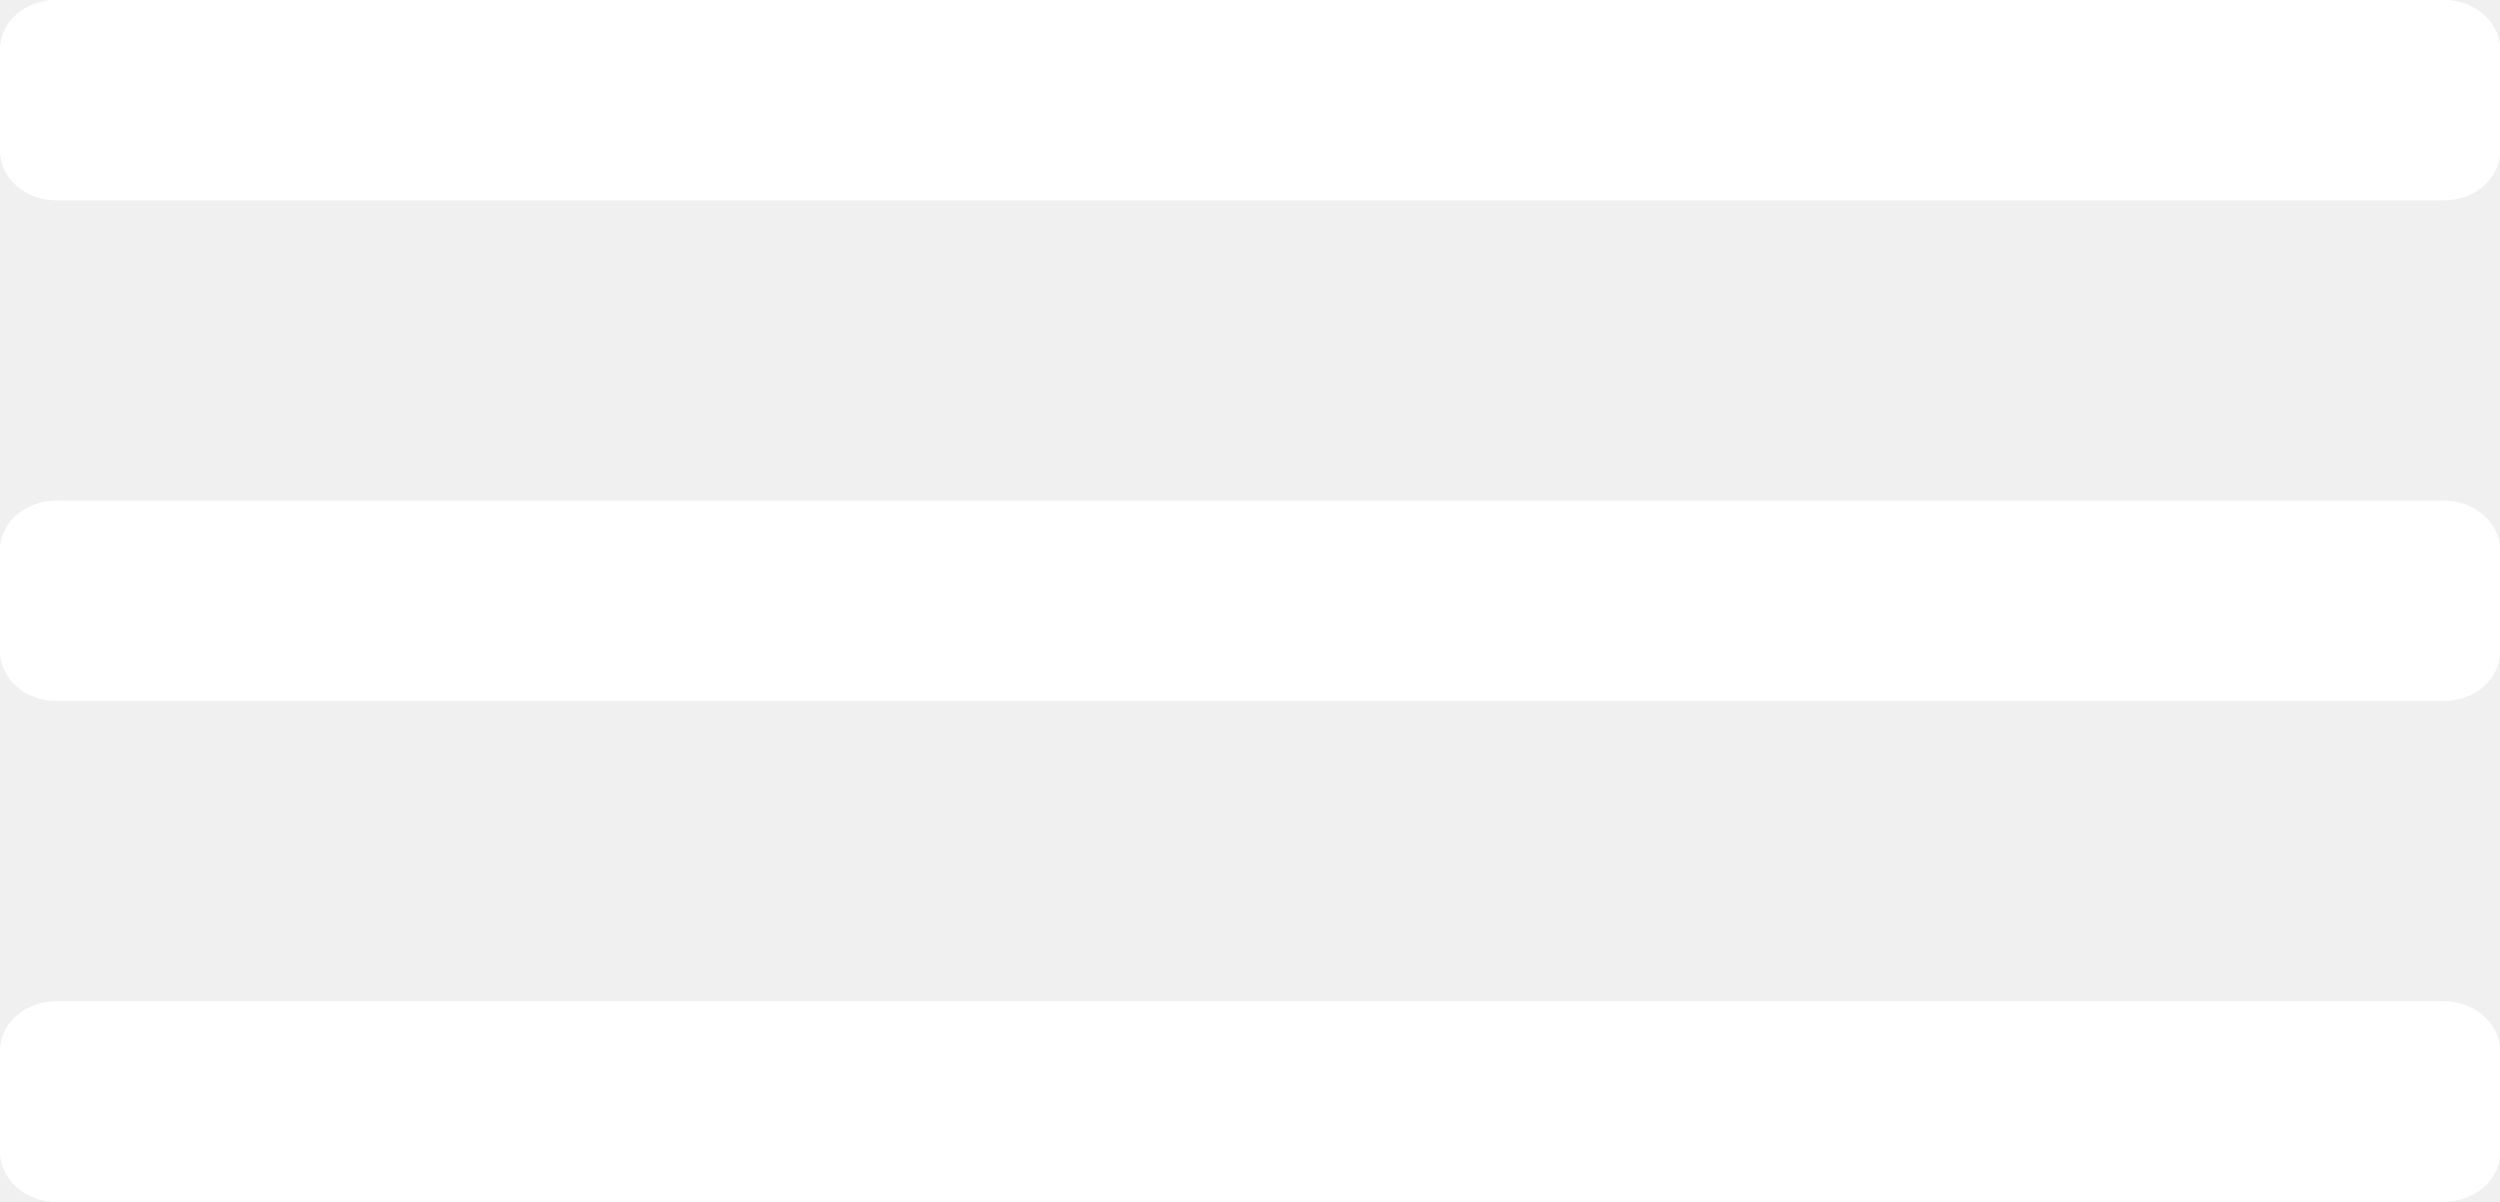
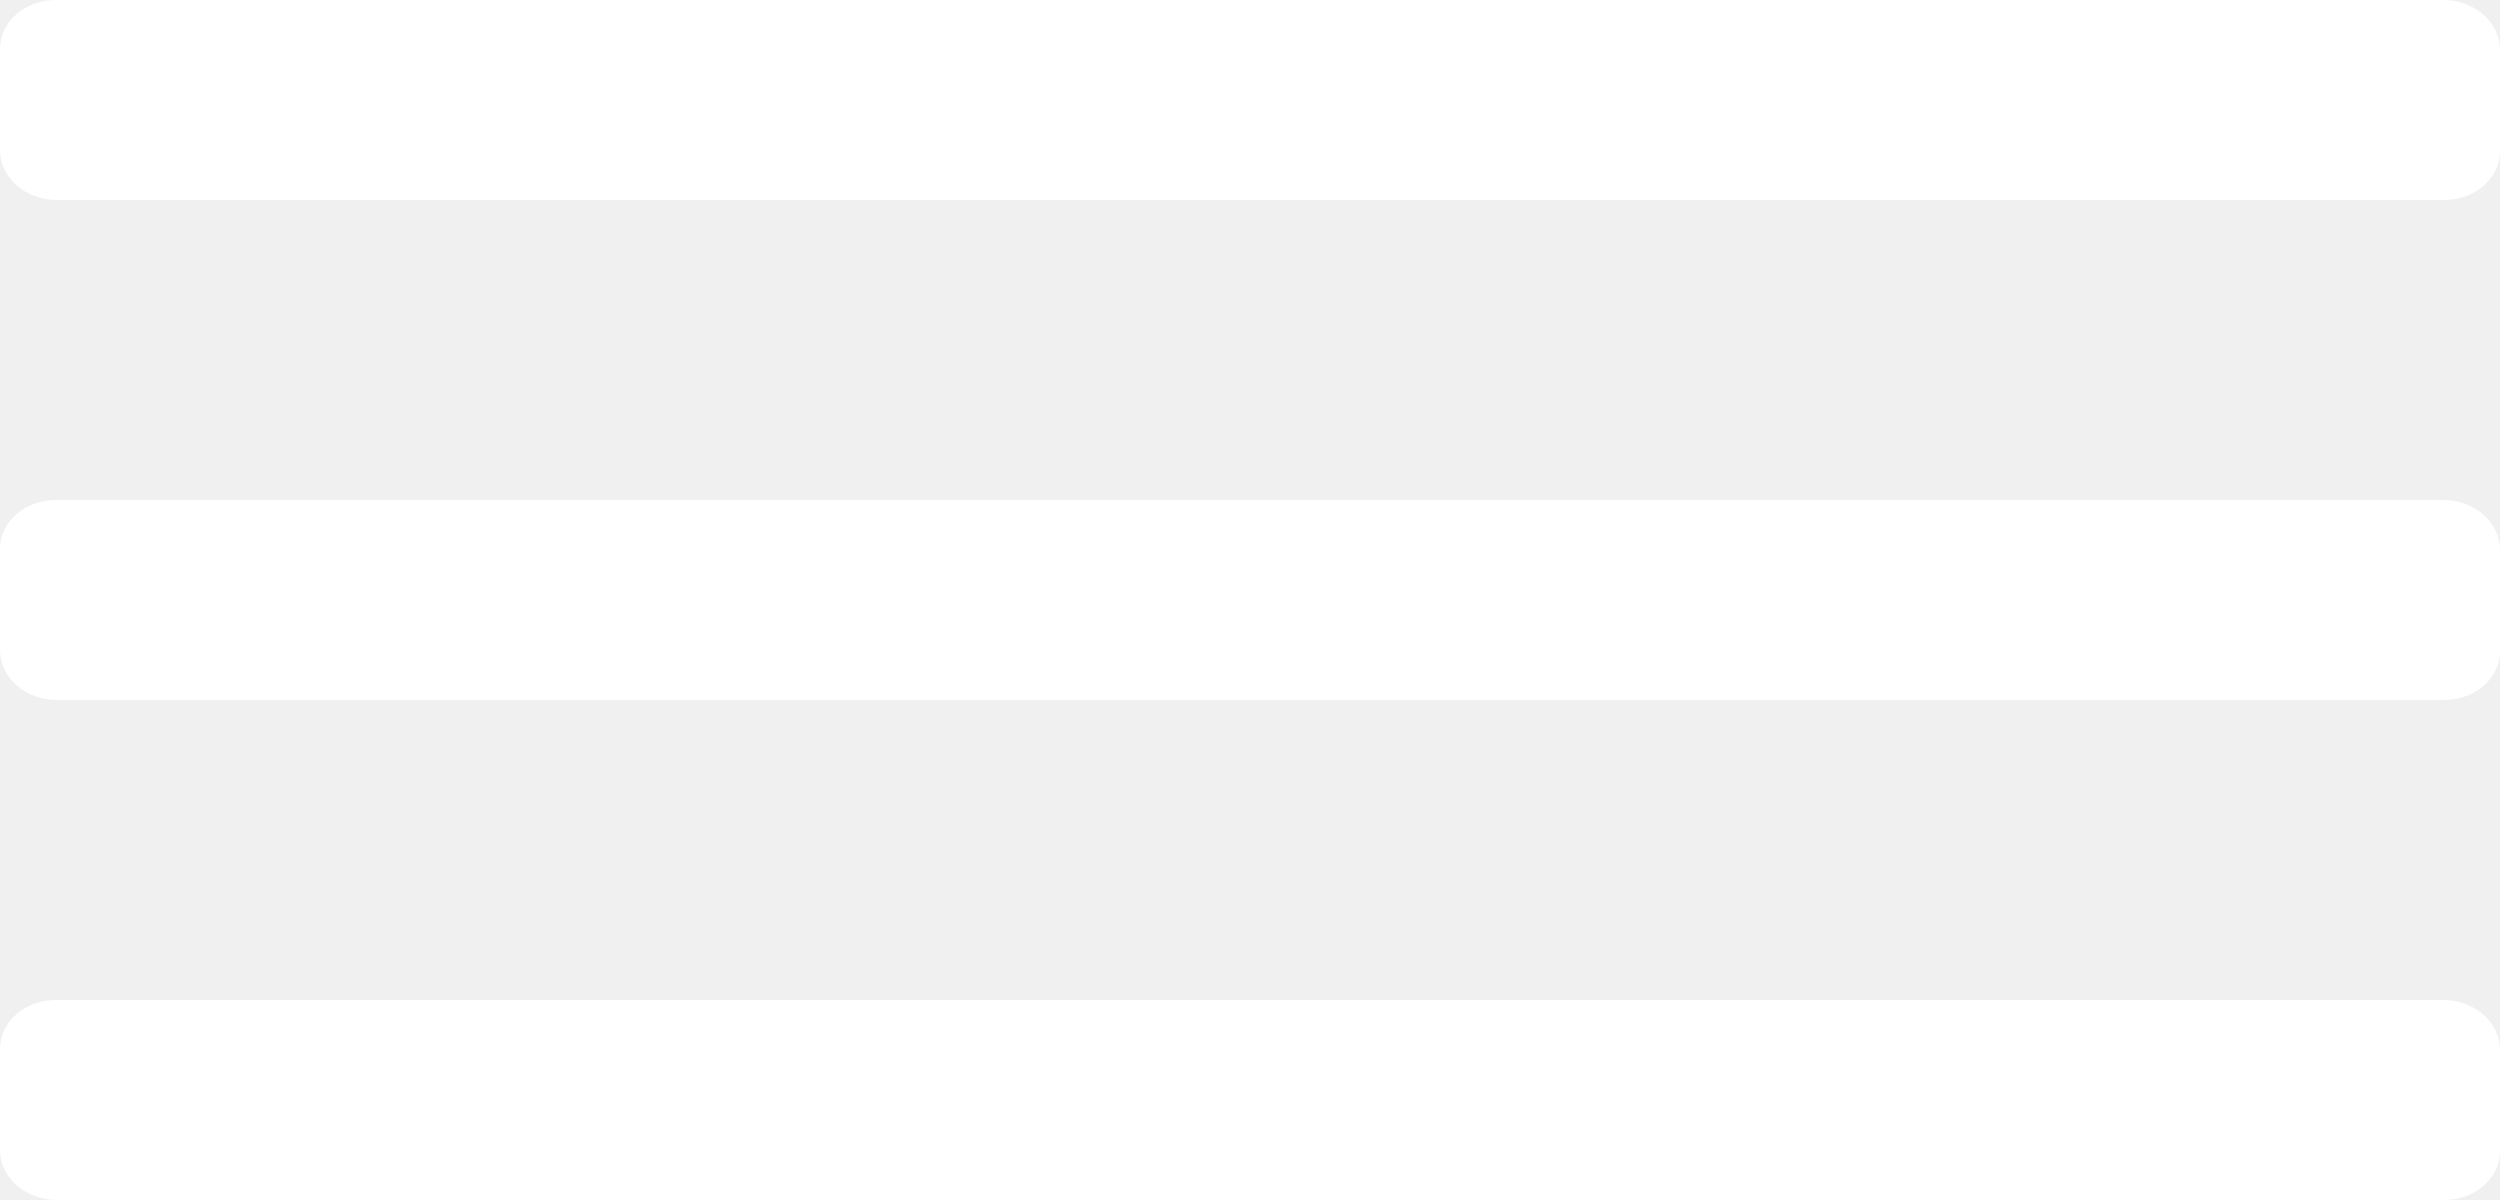
- <svg xmlns="http://www.w3.org/2000/svg" version="1.0" id="Layer_1" x="0px" y="0px" width="49.945px" height="24.007px" viewBox="0 0 49.945 24.007" enable-background="new 0 0 49.945 24.007" xml:space="preserve">
-   <g id="miu">
-     <g id="editor_list_view_hambuger_menu_glyph">
-       <g>
-         <path id="path-1" fill="#FFFFFF" d="M1.137,0C0.51,0,0,0.428,0,1.01v1.981c0,0.558,0.494,1.01,1.139,1.01h47.671 c0.628,0,1.138-0.428,1.138-1.01V1.01c0-0.558-0.494-1.01-1.138-1.01H1.137z M1.137,10.003C0.51,10.003,0,10.431,0,11.013v1.98 c0,0.557,0.494,1.01,1.139,1.01h47.671c0.628,0,1.138-0.428,1.138-1.01v-1.98c0-0.558-0.494-1.01-1.138-1.01H1.137z M1.137,20.005C0.51,20.005,0,20.434,0,21.016v1.981c0,0.557,0.494,1.01,1.139,1.01h47.671c0.628,0,1.138-0.428,1.138-1.01 v-1.981c0-0.558-0.494-1.011-1.138-1.011H1.137z" />
-       </g>
-       <g>
-         <path id="path-1_1_" fill="#FFFFFF" d="M1.137,0C0.51,0,0,0.428,0,1.01v1.981c0,0.558,0.494,1.01,1.139,1.01h47.671 c0.628,0,1.138-0.428,1.138-1.01V1.01c0-0.558-0.494-1.01-1.138-1.01H1.137z M1.137,10.003C0.51,10.003,0,10.431,0,11.013v1.98 c0,0.557,0.494,1.01,1.139,1.01h47.671c0.628,0,1.138-0.428,1.138-1.01v-1.98c0-0.558-0.494-1.01-1.138-1.01H1.137z M1.137,20.005C0.51,20.005,0,20.434,0,21.016v1.981c0,0.557,0.494,1.01,1.139,1.01h47.671c0.628,0,1.138-0.428,1.138-1.01 v-1.981c0-0.558-0.494-1.011-1.138-1.011H1.137z" />
-       </g>
-     </g>
-   </g>
+ <svg xmlns="http://www.w3.org/2000/svg" width="50" height="24" viewBox="0 0 50 24" fill="none">
+   <path d="M1.137 0C0.987 -0.003 0.837 0.021 0.698 0.071C0.559 0.12 0.432 0.194 0.326 0.287C0.22 0.38 0.136 0.492 0.08 0.614C0.024 0.737 -0.003 0.868 0 1V3C0 3.265 0.12 3.52 0.333 3.707C0.546 3.895 0.835 4 1.137 4H48.863C49.014 4.003 49.163 3.979 49.302 3.93C49.441 3.88 49.568 3.807 49.674 3.713C49.78 3.62 49.864 3.509 49.92 3.386C49.976 3.263 50.003 3.132 50 3V1C50 0.735 49.88 0.481 49.667 0.293C49.454 0.106 49.165 0 48.863 0H1.137ZM1.137 10C0.987 9.997 0.837 10.021 0.698 10.071C0.559 10.12 0.432 10.194 0.326 10.287C0.22 10.38 0.136 10.492 0.08 10.614C0.024 10.737 -0.003 10.868 0 11V13C0 13.265 0.12 13.52 0.333 13.707C0.546 13.895 0.835 14 1.137 14H48.863C49.014 14.003 49.163 13.979 49.302 13.929C49.441 13.88 49.568 13.806 49.674 13.713C49.78 13.62 49.864 13.508 49.92 13.386C49.976 13.263 50.003 13.132 50 13V11C50 10.735 49.88 10.48 49.667 10.293C49.454 10.105 49.165 10 48.863 10H1.137ZM1.137 20C0.987 19.997 0.837 20.021 0.698 20.07C0.559 20.12 0.432 20.193 0.326 20.287C0.22 20.38 0.136 20.491 0.08 20.614C0.024 20.736 -0.003 20.868 0 21V23C0 23.265 0.12 23.519 0.333 23.707C0.546 23.894 0.835 24 1.137 24H48.863C49.014 24.003 49.163 23.979 49.302 23.929C49.441 23.88 49.568 23.806 49.674 23.713C49.78 23.62 49.864 23.508 49.92 23.386C49.976 23.263 50.003 23.132 50 23V21C50 20.735 49.88 20.48 49.667 20.293C49.454 20.105 49.165 20 48.863 20H1.137Z" fill="white" />
</svg>
